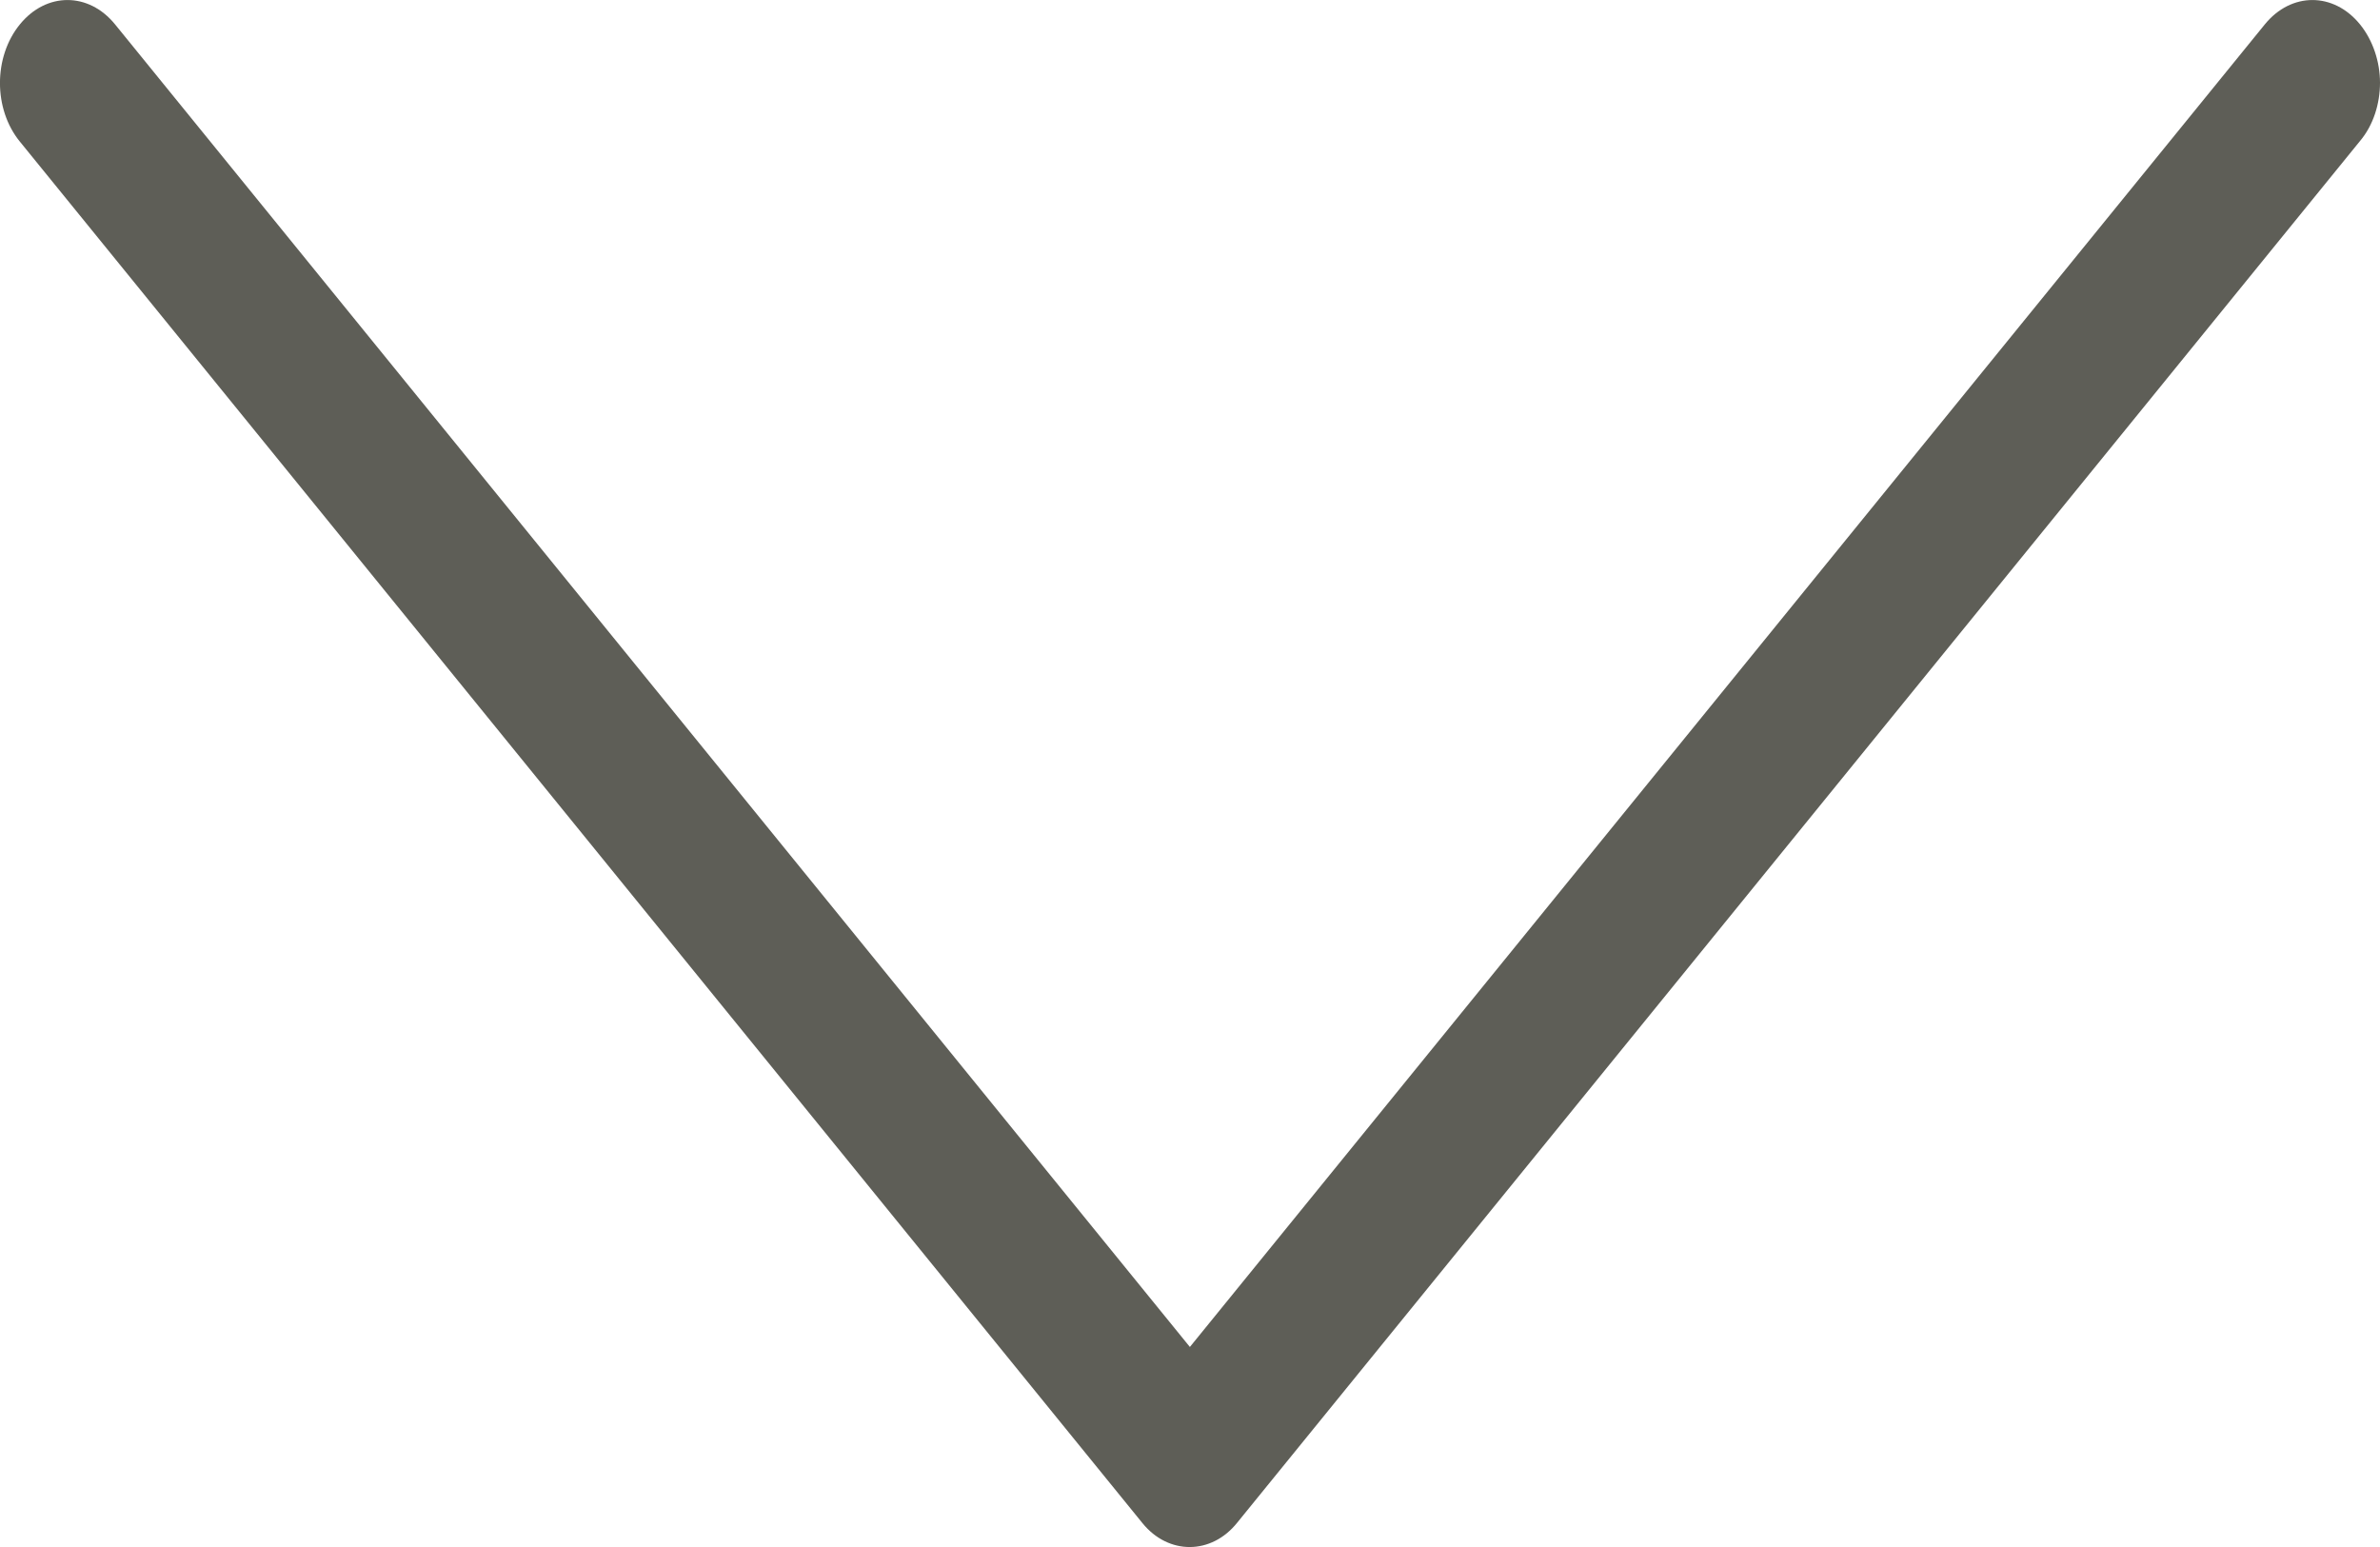
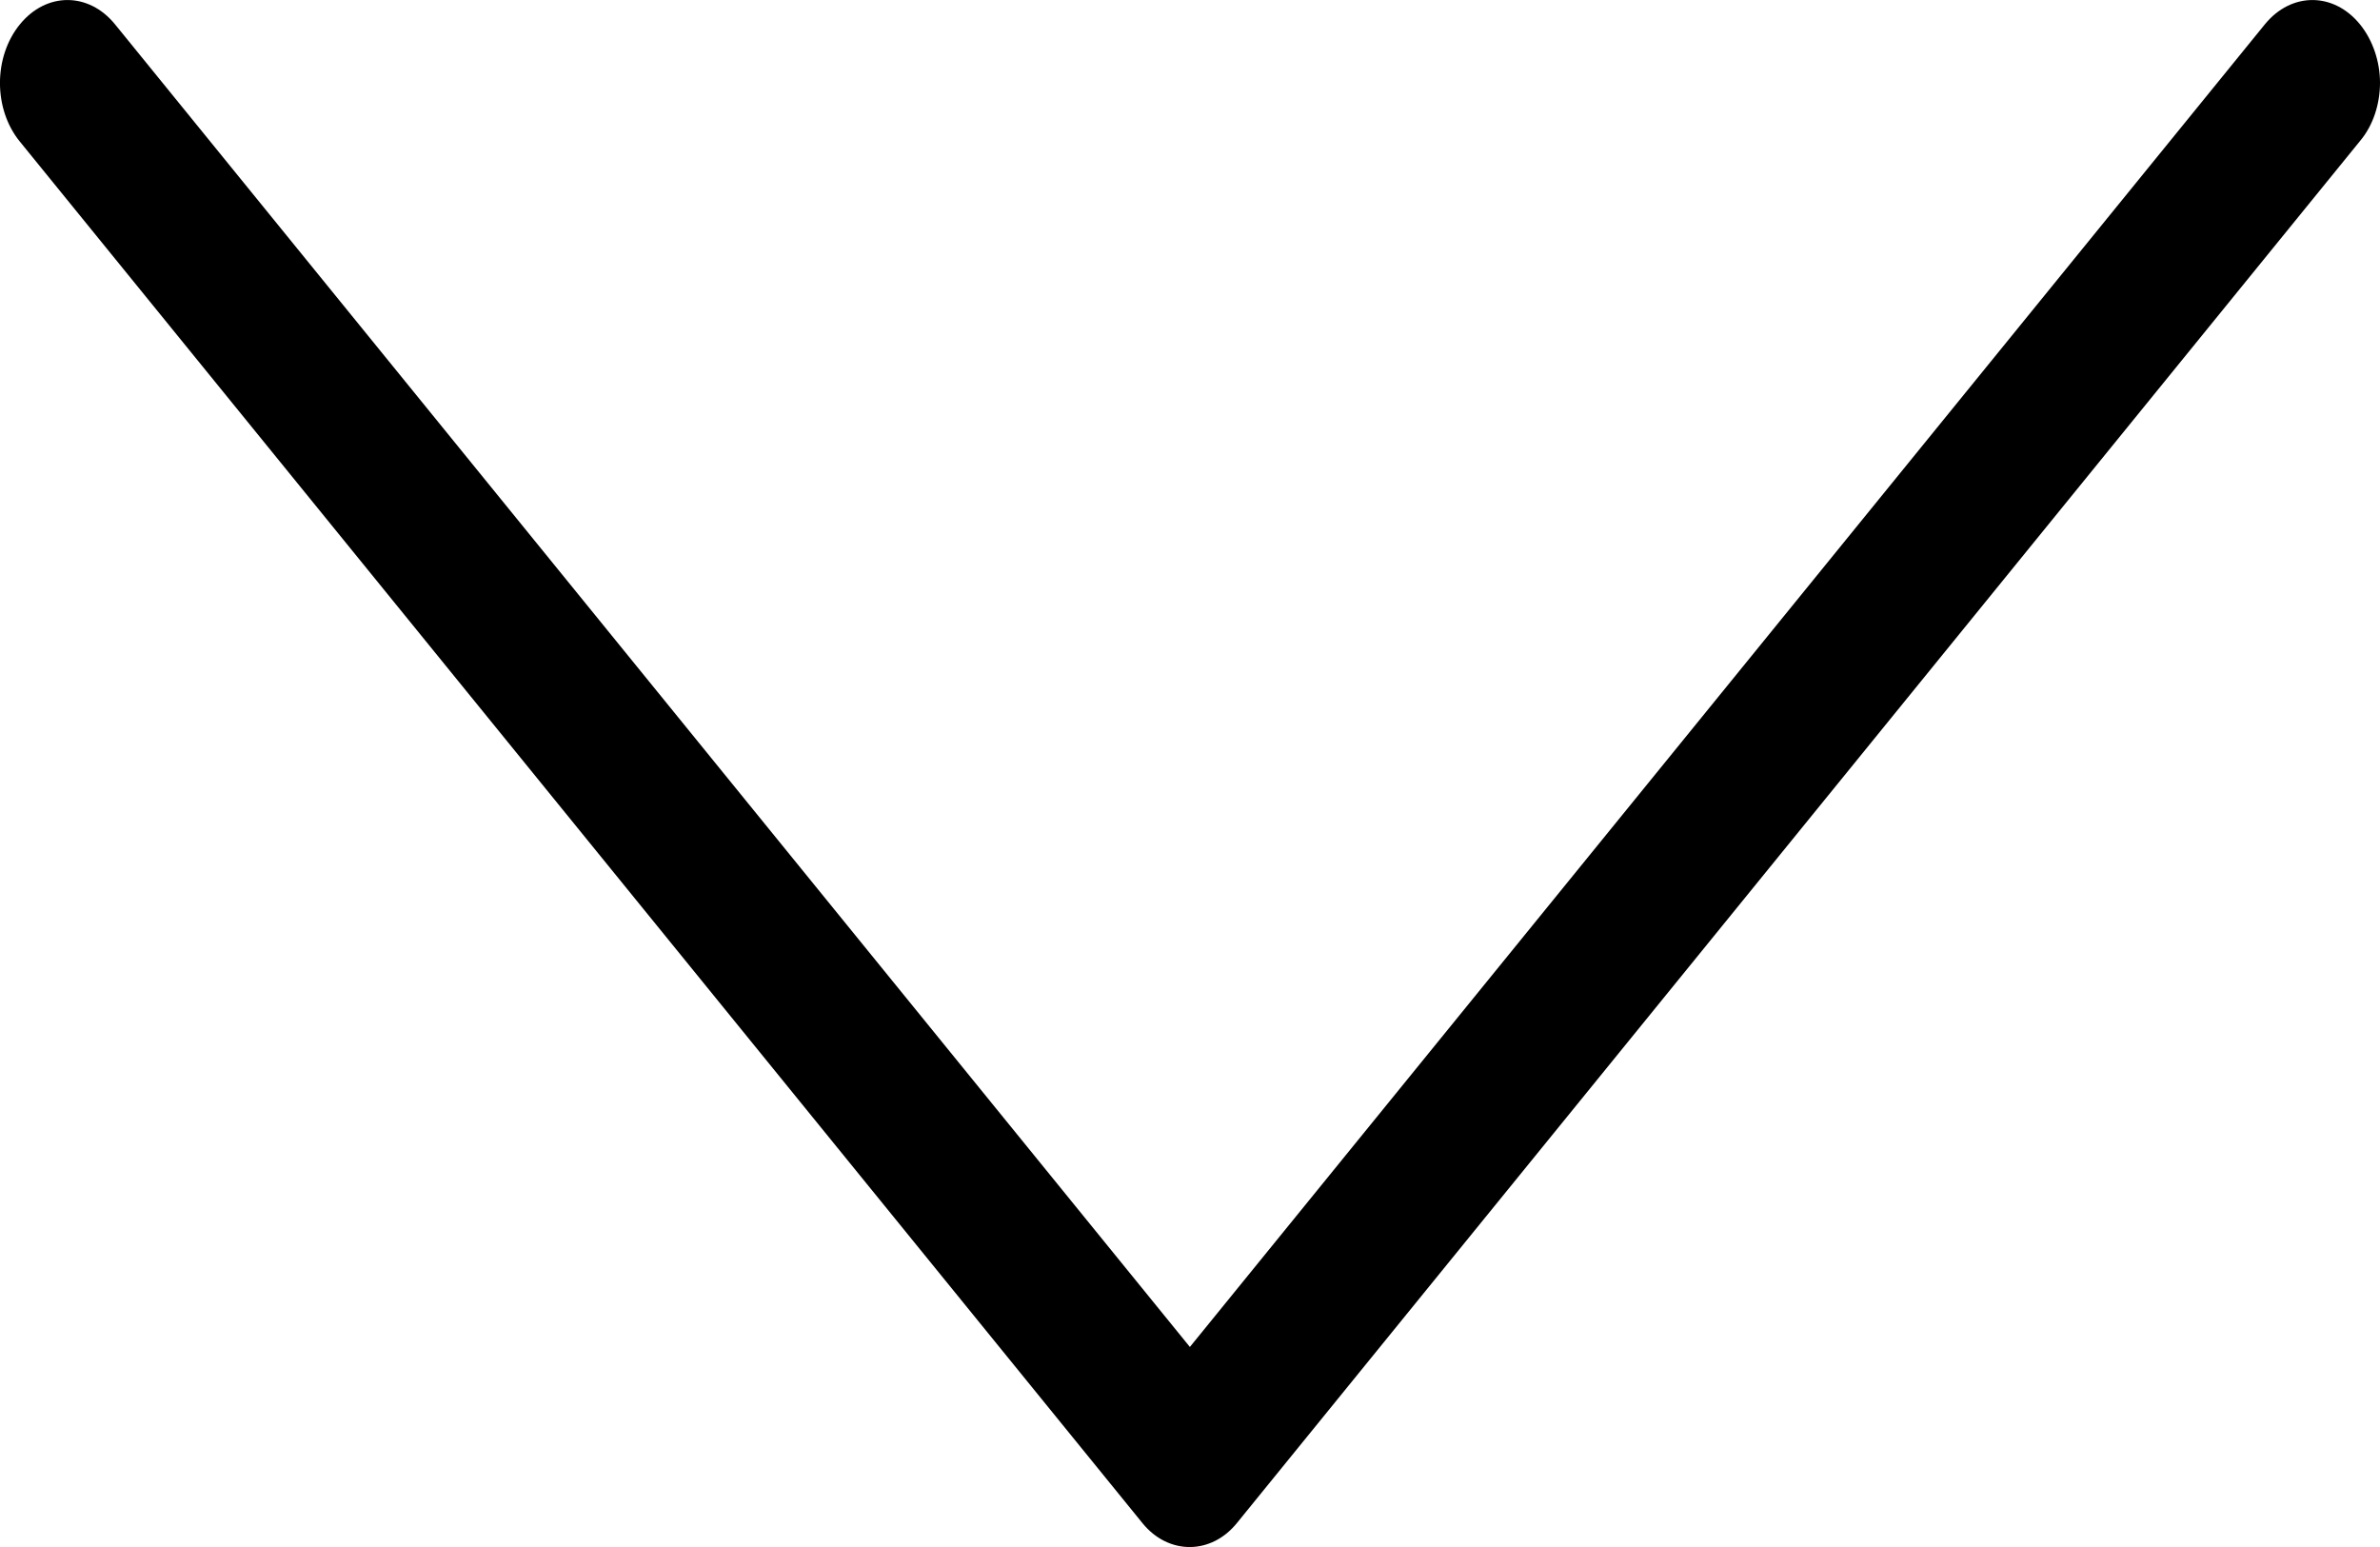
<svg xmlns="http://www.w3.org/2000/svg" width="20" height="13" viewBox="0 0 20 13" fill="none">
-   <path d="M9.601 12.8L0.167 1.19C-0.056 0.917 -0.056 0.478 0.167 0.205C0.389 -0.068 0.745 -0.068 0.967 0.205L9.999 11.319L19.032 0.205C19.254 -0.068 19.61 -0.068 19.832 0.205C19.941 0.339 20 0.52 20 0.695C20 0.87 19.945 1.051 19.832 1.185L10.398 12.794C10.18 13.068 9.819 13.068 9.601 12.8Z" fill="#5E5E57" />
+   <path d="M9.601 12.8L0.167 1.19C-0.056 0.917 -0.056 0.478 0.167 0.205C0.389 -0.068 0.745 -0.068 0.967 0.205L9.999 11.319L19.032 0.205C19.254 -0.068 19.61 -0.068 19.832 0.205C19.941 0.339 20 0.52 20 0.695C20 0.87 19.945 1.051 19.832 1.185L10.398 12.794C10.18 13.068 9.819 13.068 9.601 12.8Z" fill="#000" />
</svg>
